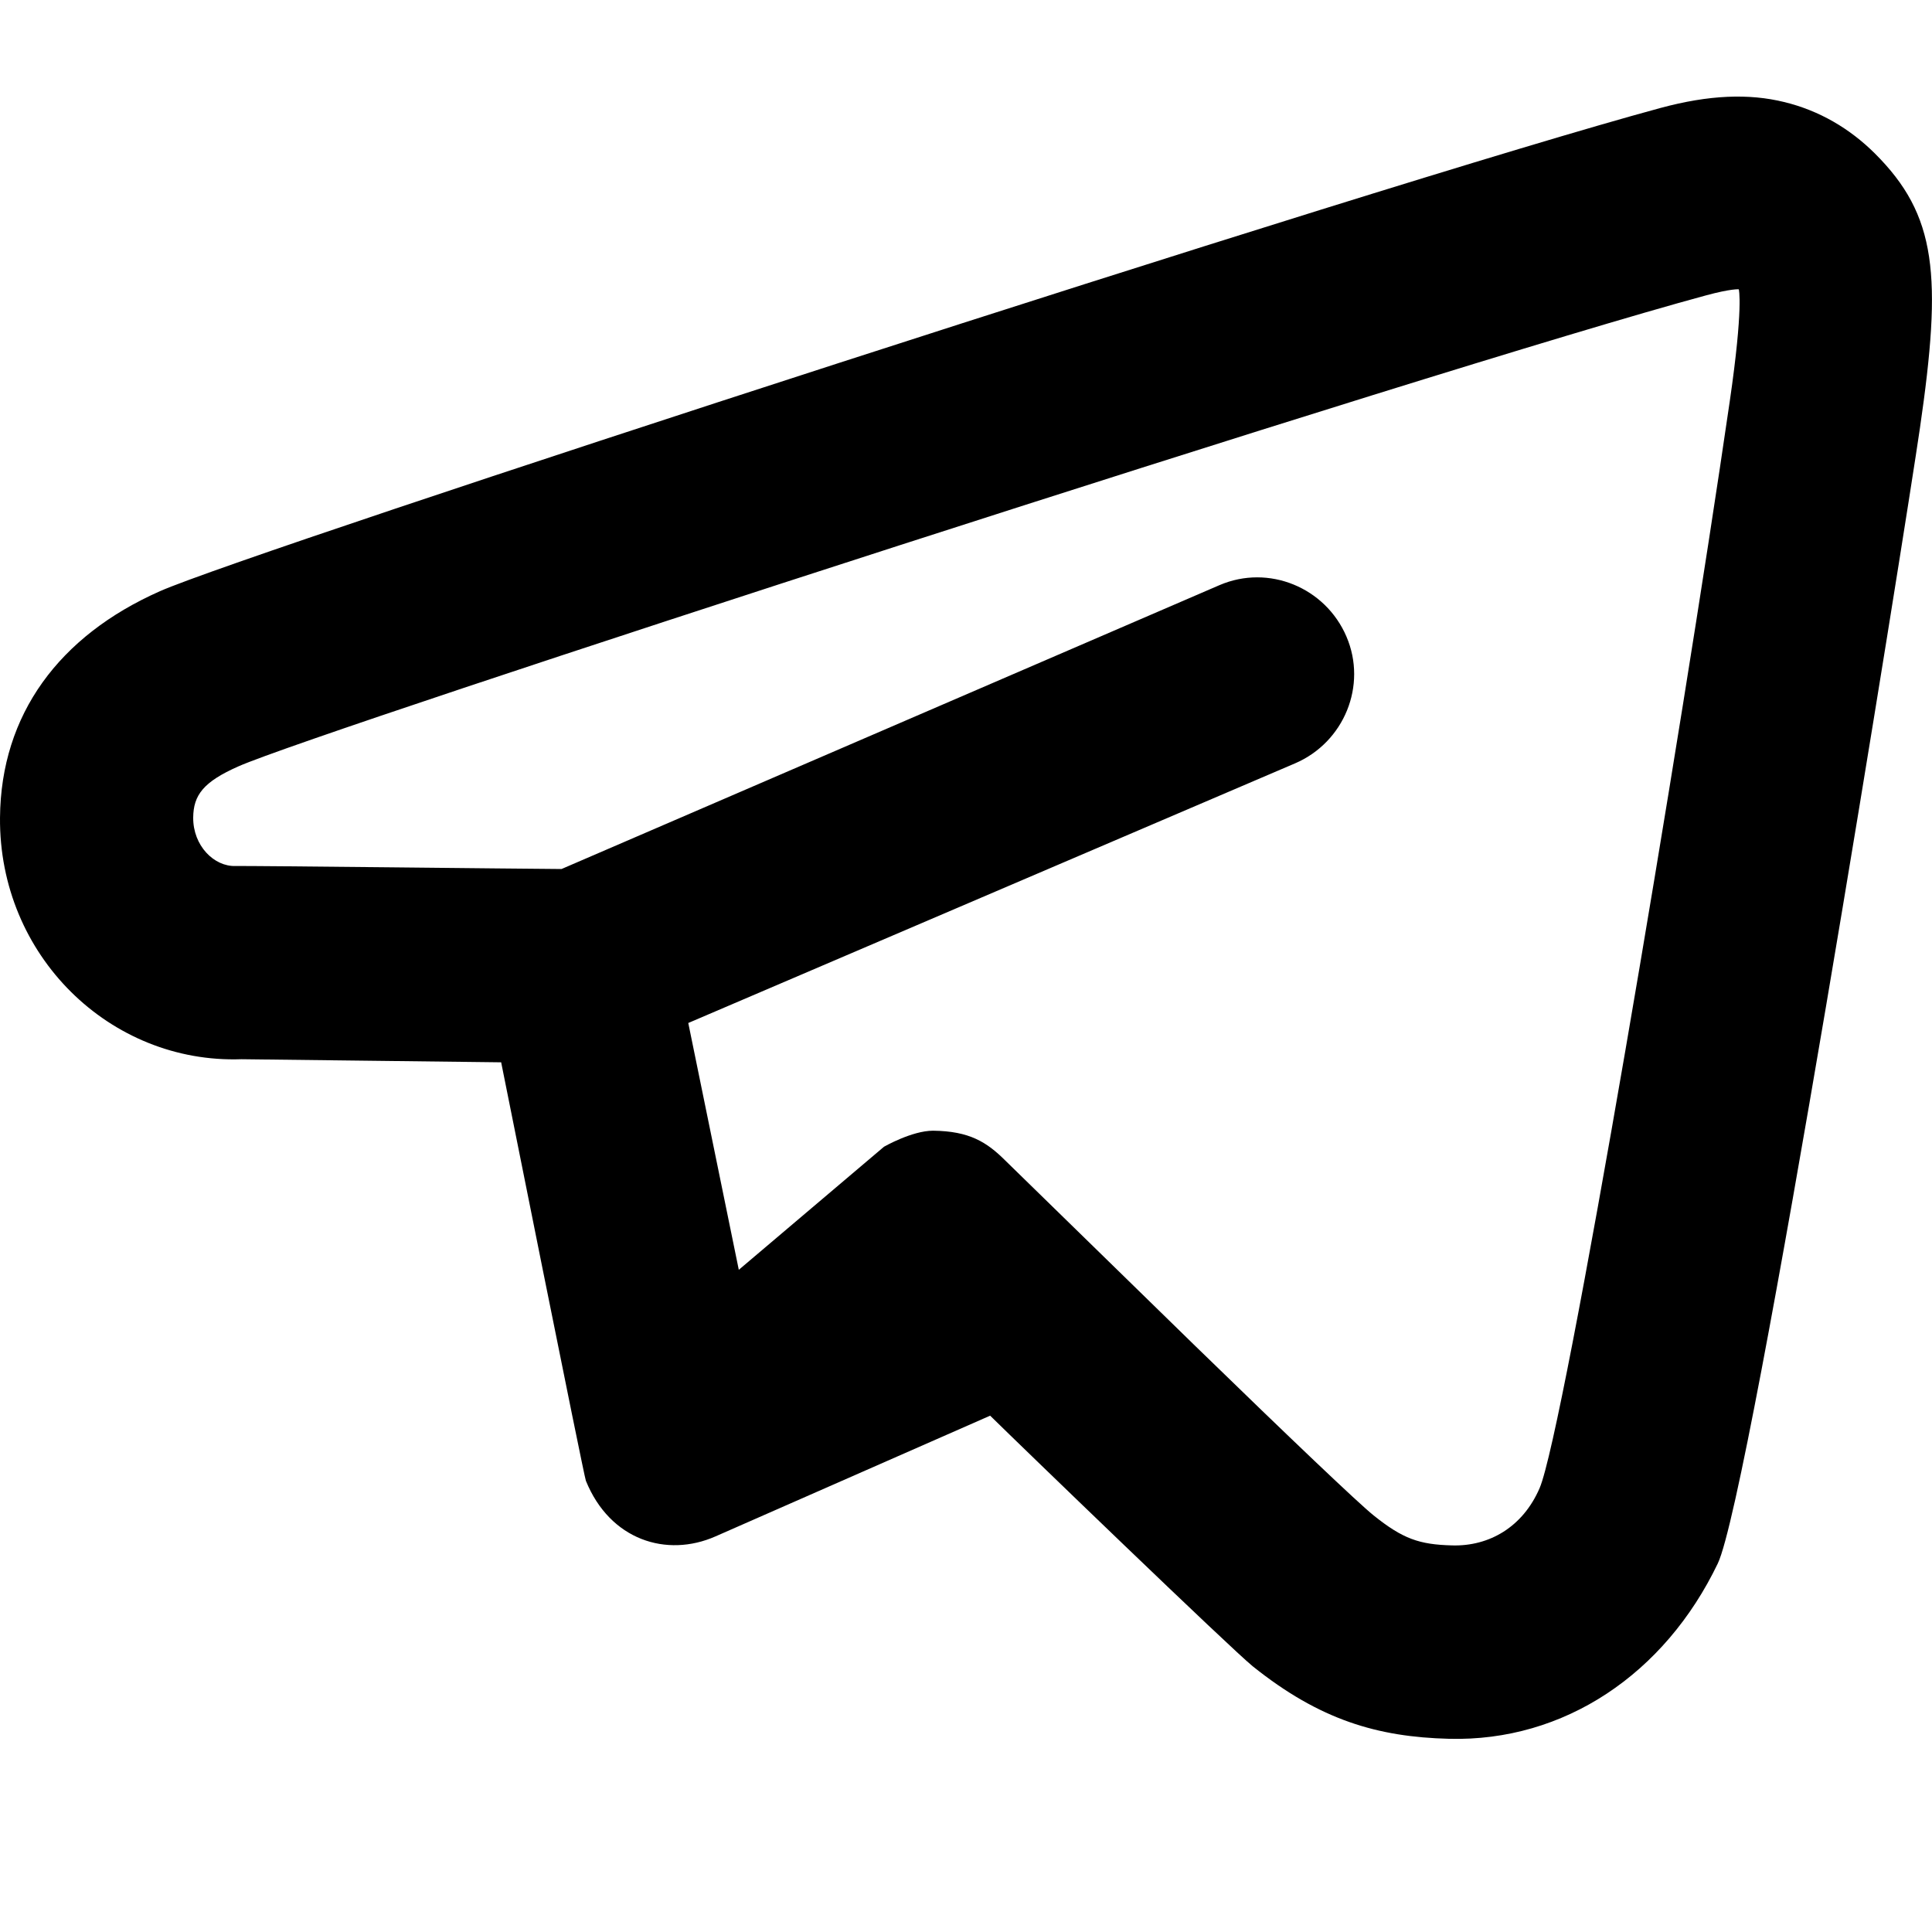
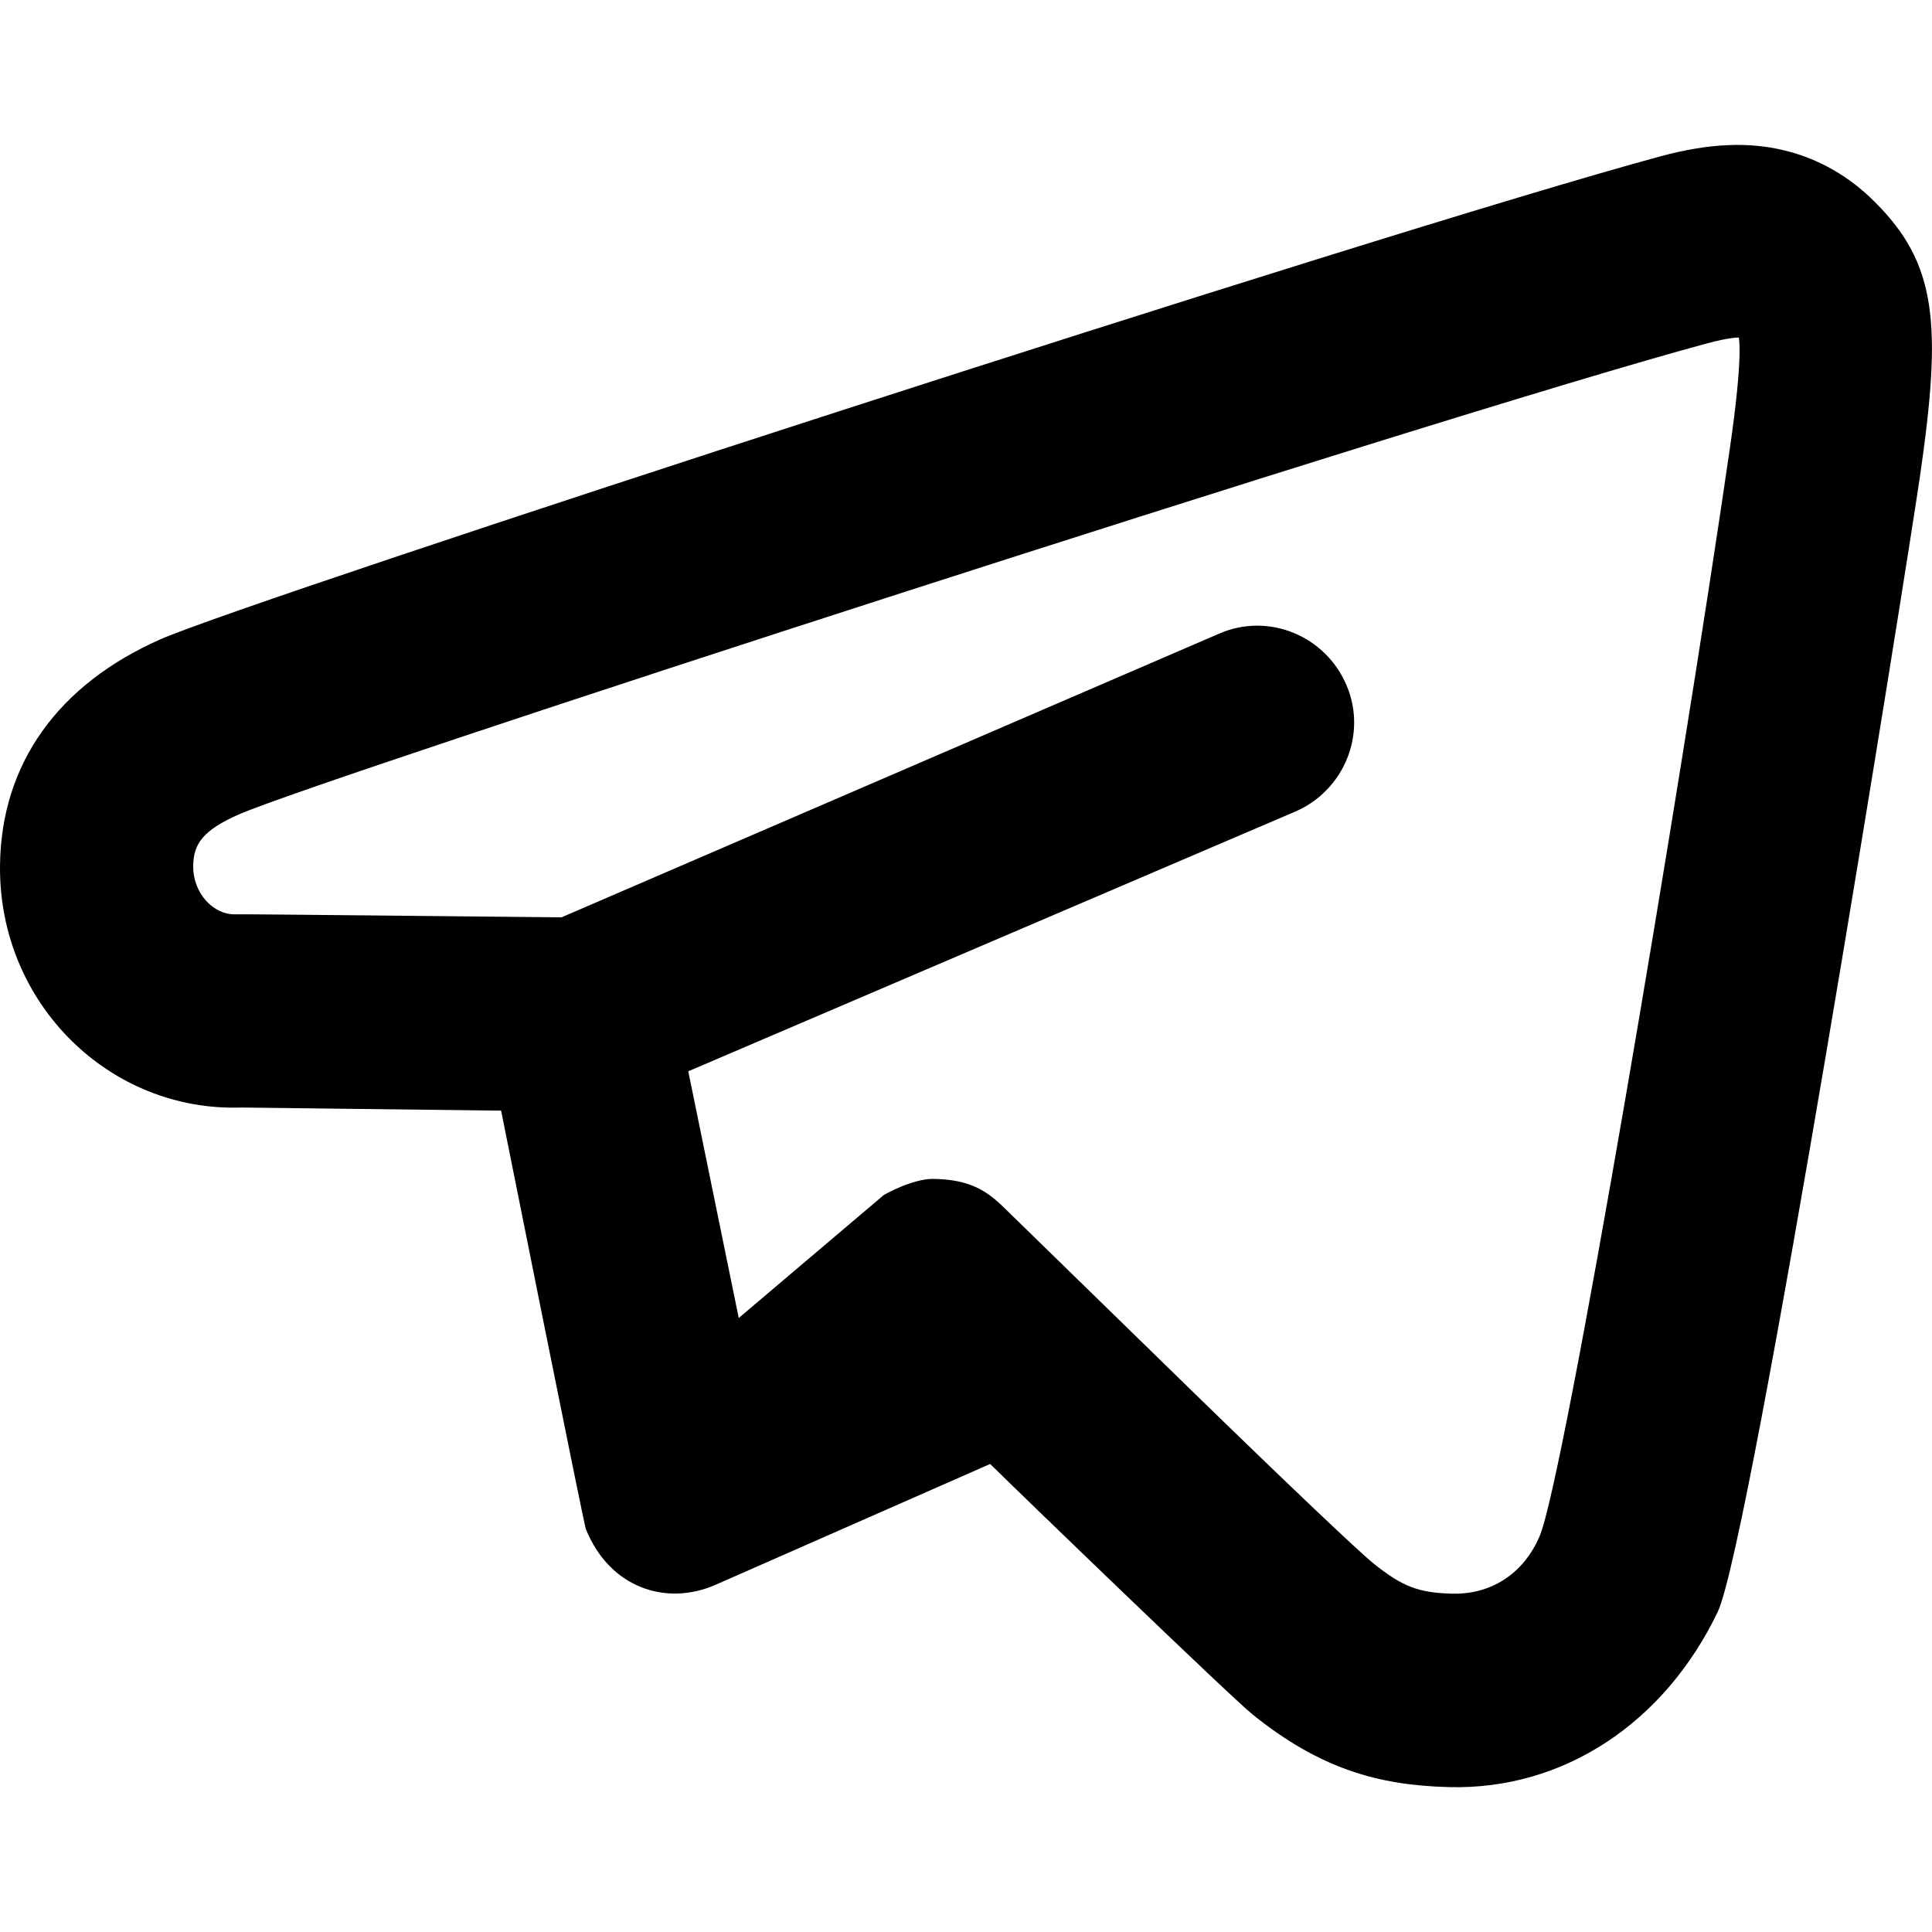
- <svg xmlns="http://www.w3.org/2000/svg" viewBox="0 0 20 20">
-   <path d="M18.469 1.056C18.106 0.967 17.694 0.981 17.188 1.118C14.259 1.912 2.615 5.696 1.656 6.12C0.612 6.582 0.009 7.396 9.92702e-05 8.464C-0.012 9.892 1.139 11.013 2.5 10.965C2.544 10.964 4.228 10.987 5.188 10.997C5.188 10.997 6.044 15.278 6.065 15.329C6.315 15.944 6.901 16.127 7.406 15.905L10.25 14.655C10.572 14.972 12.737 17.062 12.969 17.25C13.662 17.805 14.26 17.981 15 18C16.192 18.031 17.233 17.329 17.782 16.186C18.126 15.47 19.731 5.428 19.875 4.432C20.105 2.851 20.053 2.23 19.407 1.587C19.147 1.329 18.832 1.144 18.469 1.056ZM18 2.995C18 2.995 18.049 3.172 17.907 4.15C17.398 7.652 16.191 14.818 15.938 15.405C15.765 15.806 15.418 16.009 15.032 15.998C14.691 15.989 14.522 15.93 14.219 15.687C14.063 15.562 13.363 14.896 12.375 13.935C12.363 13.924 10.405 12.012 10.405 12.012C10.214 11.822 10.034 11.709 9.659 11.705C9.44 11.705 9.151 11.871 9.151 11.871L7.648 13.145L7.125 10.59L13.407 7.902C13.914 7.684 14.156 7.096 13.938 6.589C13.72 6.081 13.133 5.839 12.625 6.057L5.813 8.996C5.425 8.994 2.534 8.961 2.438 8.965C2.215 8.972 1.998 8.754 2 8.464C2.002 8.232 2.104 8.094 2.469 7.933C3.313 7.559 14.817 3.828 17.656 3.059C17.924 2.986 18 2.995 18 2.995Z" />
+ <svg xmlns="http://www.w3.org/2000/svg" viewBox="0 0 16 16">
+   <path d="m 14.775,1.245 c -0.29,-0.071 -0.62,-0.06 -1.025,0.05 C 11.407,1.93 2.092,4.957 1.325,5.296 0.49,5.666 0.008,6.317 7.9422238e-5,7.171 -0.01,8.314 0.911,9.21 2,9.172 c 0.035,-8e-4 1.383,0.018 2.15,0.026 0,0 0.685,3.425 0.702,3.466 0.2,0.491 0.669,0.638 1.073,0.461 l 2.275,-1.001 c 0.258,0.254 1.989,1.926 2.175,2.076 0.554,0.445 1.033,0.585 1.625,0.6 0.953,0.025 1.786,-0.536 2.225,-1.45 0.275,-0.574 1.559,-8.607 1.675,-9.403 0.184,-1.265 0.142,-1.762 -0.375,-2.276 C 15.317,1.463 15.066,1.315 14.775,1.245 Z m -0.375,1.551 c 0,0 0.039,0.142 -0.075,0.924 -0.407,2.802 -1.372,8.534 -1.575,9.003 -0.138,0.322 -0.416,0.484 -0.725,0.475 -0.272,-0.007 -0.408,-0.055 -0.65,-0.25 -0.124,-0.1 -0.685,-0.632 -1.475,-1.401 -0.01,-0.01 -1.577,-1.538 -1.577,-1.538 -0.153,-0.152 -0.296,-0.242 -0.597,-0.246 -0.175,0 -0.406,0.133 -0.406,0.133 L 6.118,10.915 5.7,8.872 10.725,6.722 c 0.406,-0.174 0.6,-0.645 0.425,-1.05 C 10.976,5.265 10.506,5.071 10.1,5.246 L 4.65,7.597 C 4.34,7.595 2.027,7.569 1.95,7.572 1.772,7.578 1.598,7.403 1.6,7.171 1.602,6.986 1.684,6.875 1.975,6.746 2.651,6.447 11.854,3.462 14.125,2.847 c 0.214,-0.058 0.275,-0.051 0.275,-0.051 z" />
</svg>
